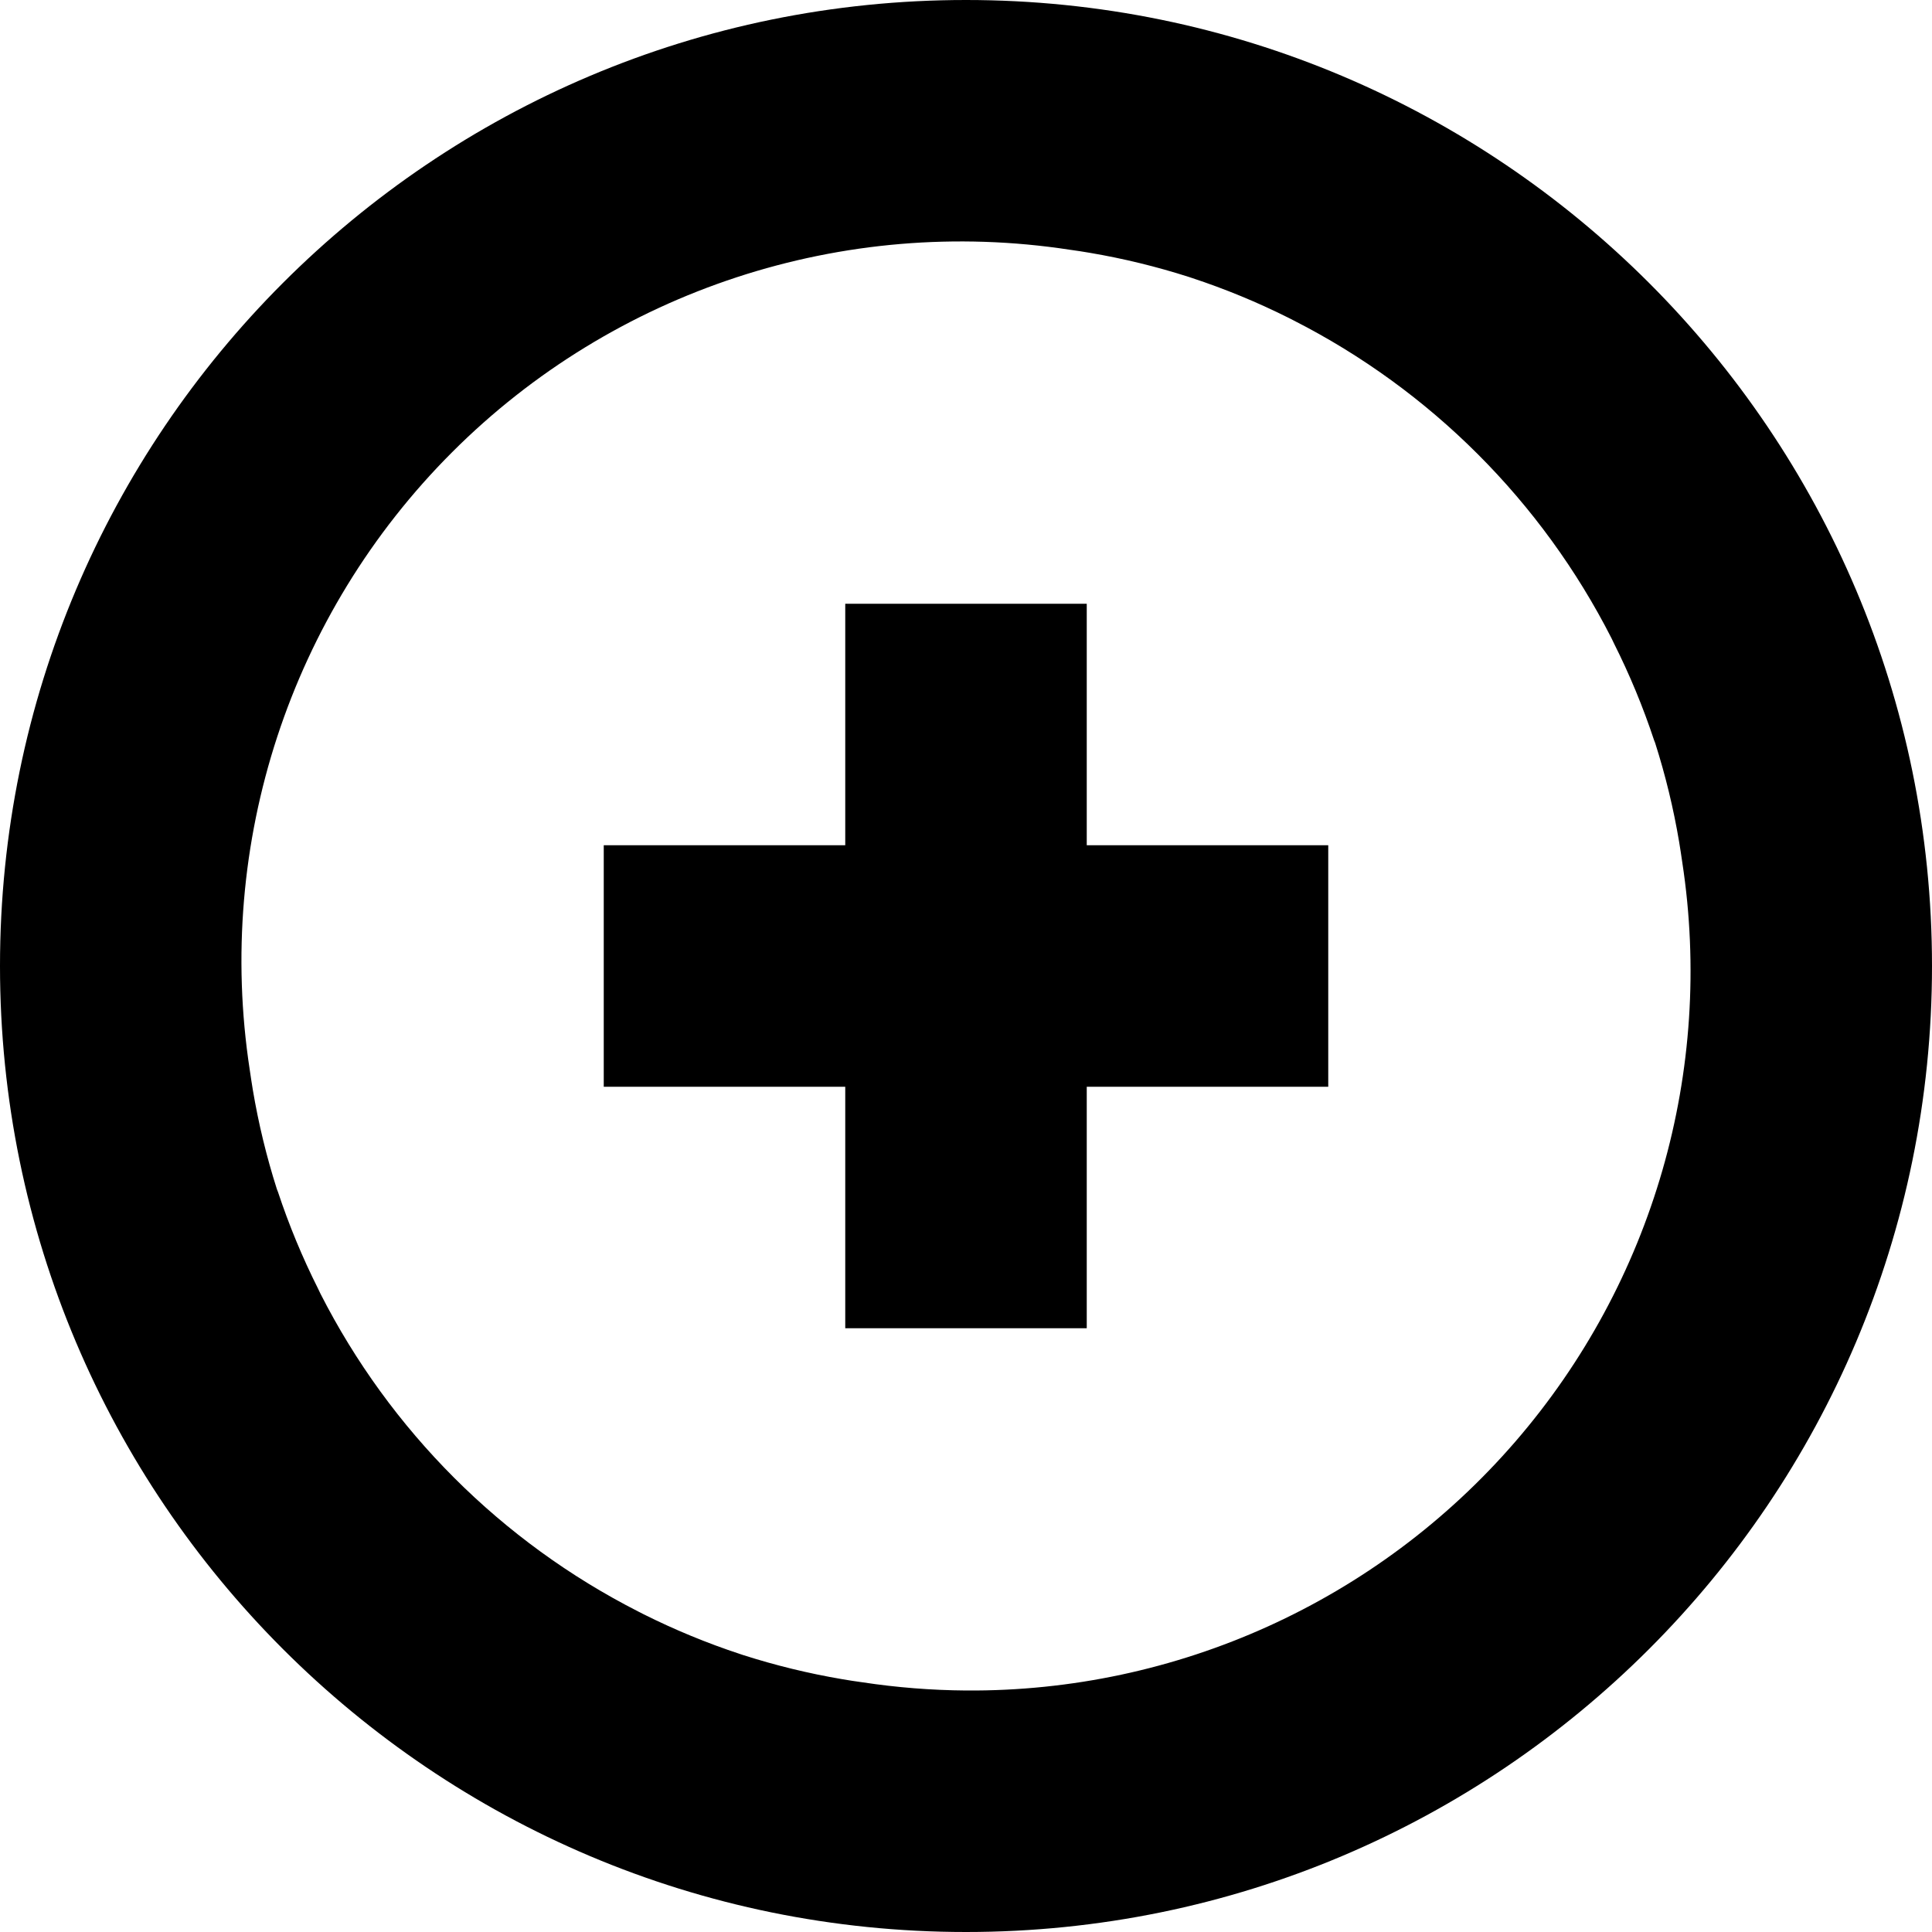
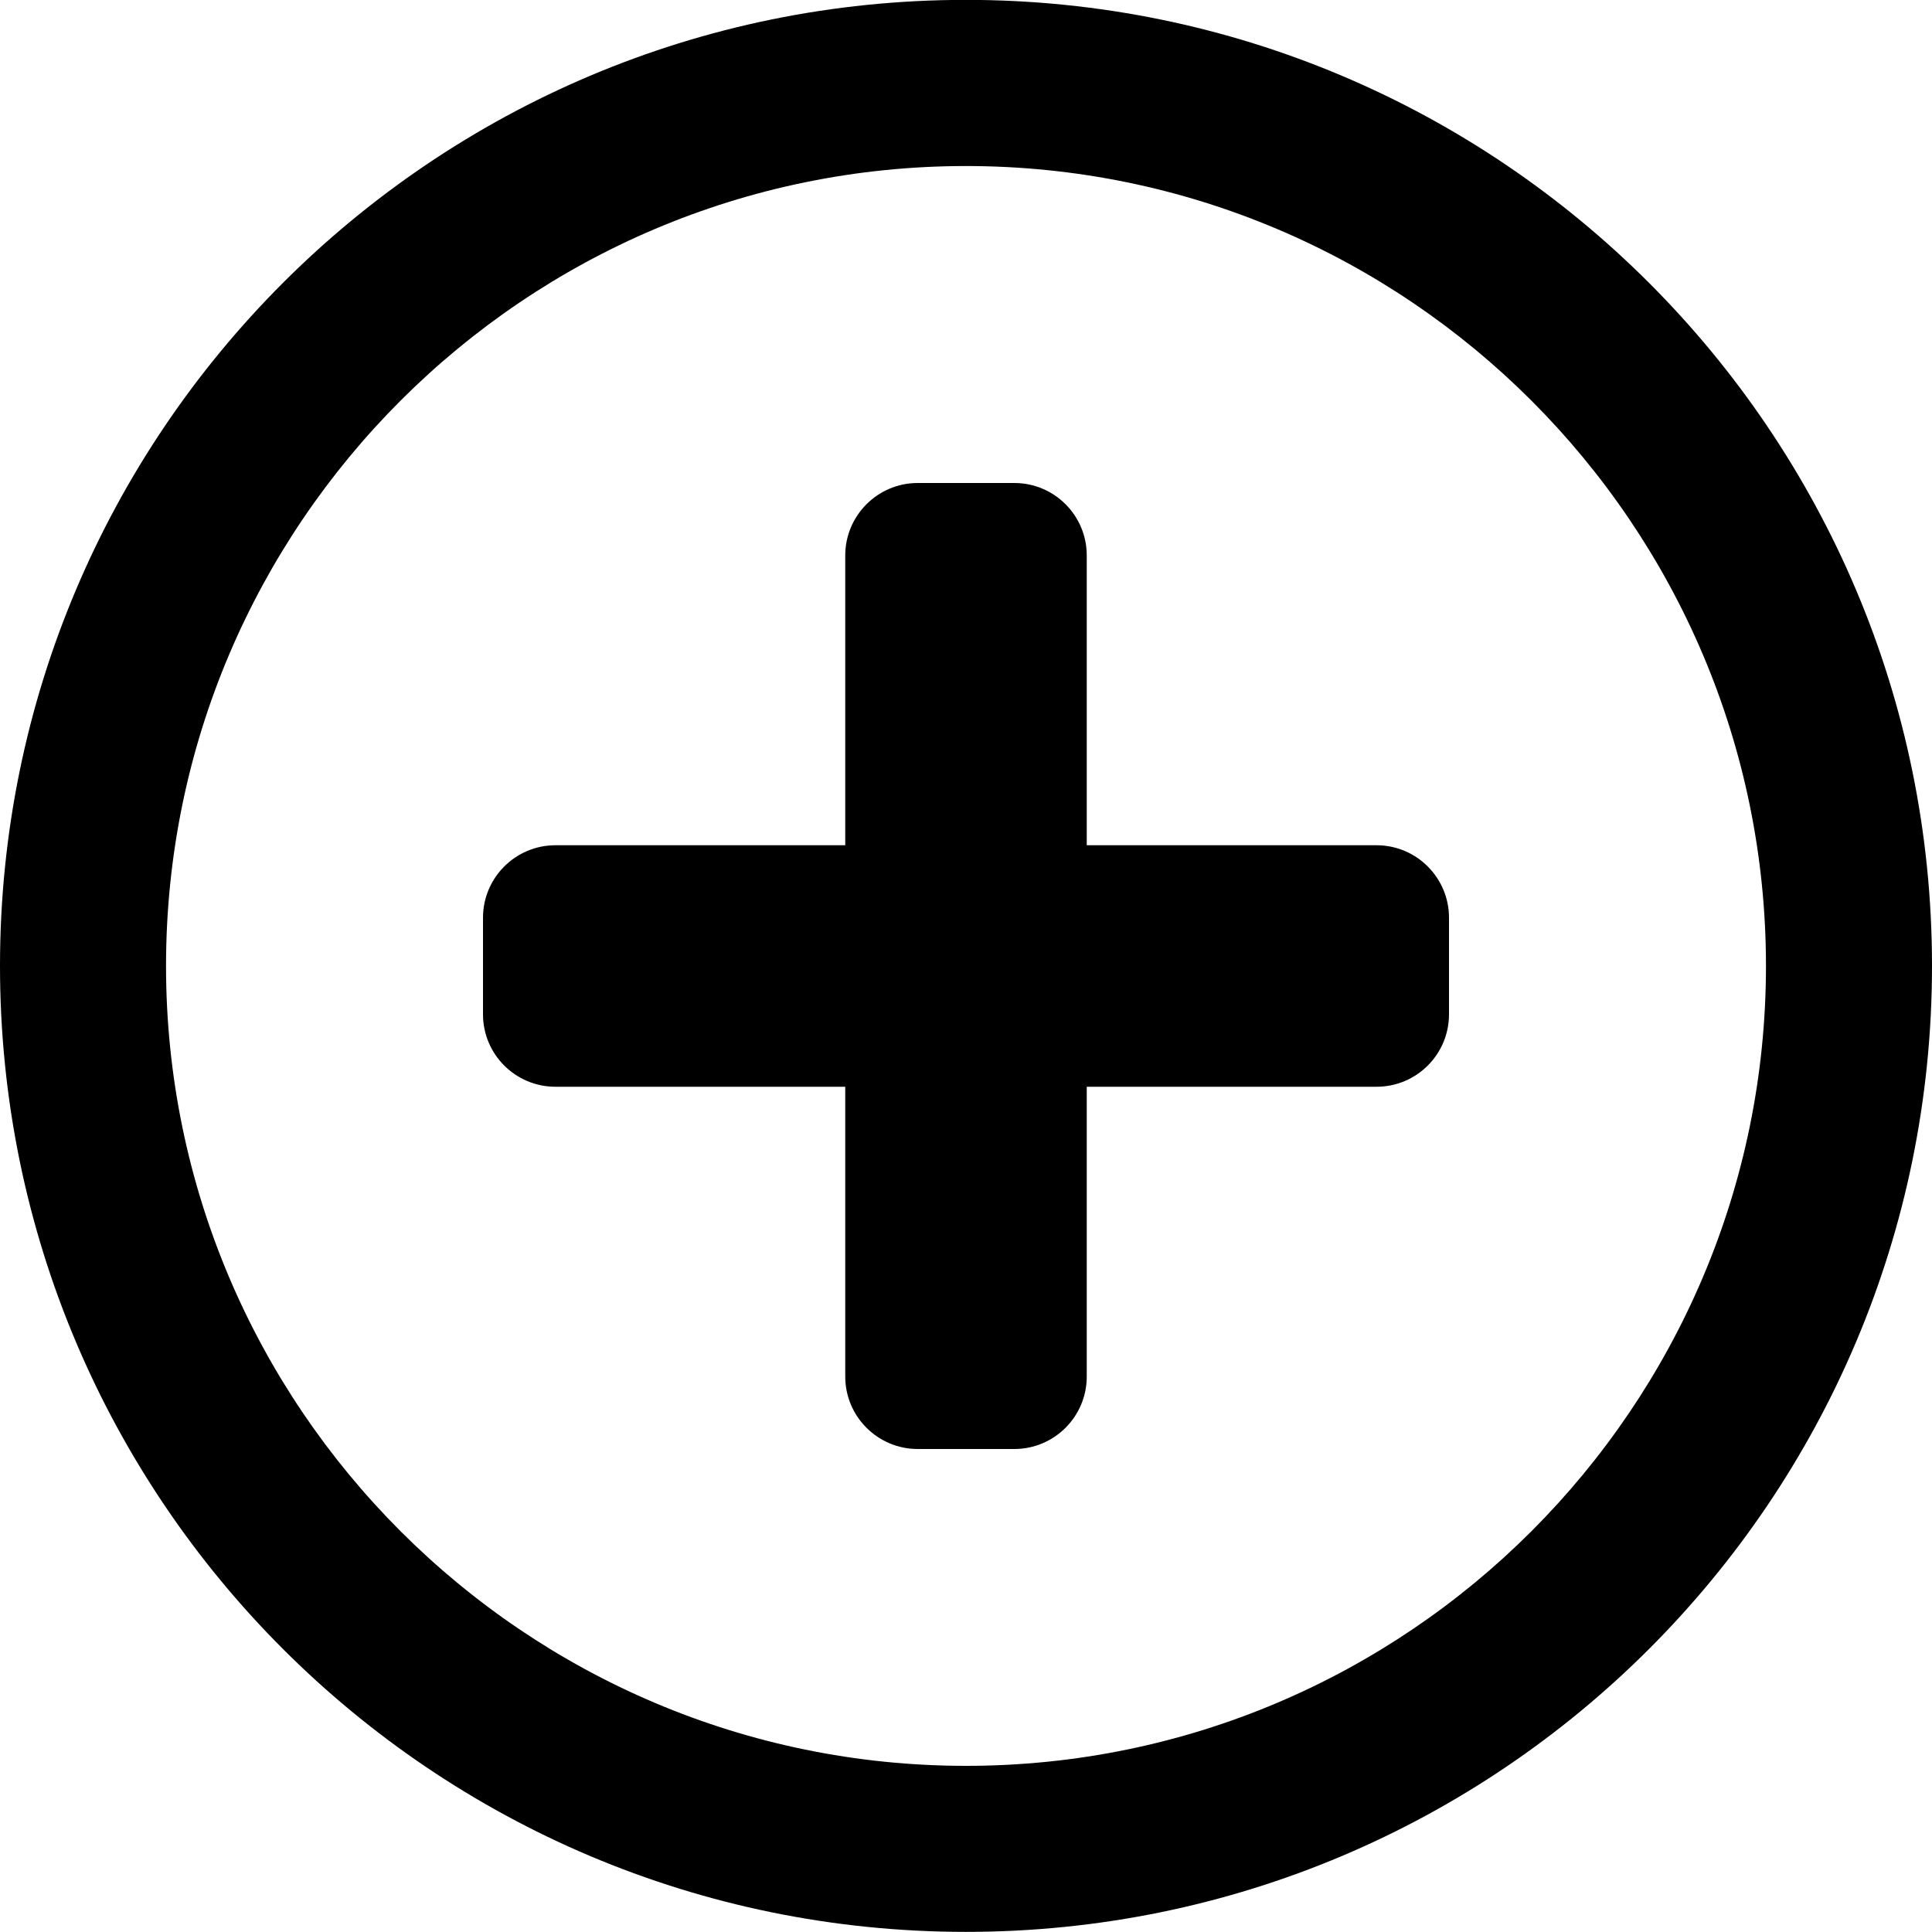
<svg xmlns="http://www.w3.org/2000/svg" viewBox="0 0 16 16">
-   <path d="M8 0a8 8 0 1 0 8 8 8 8 0 0 0-8-8zm0 14a6.017 6.017 0 0 1-.858-.068 4.578 4.578 0 0 1-.169-.026 5.952 5.952 0 0 1-.82-.2l-.024-.008a5.95 5.95 0 0 1-.8-.33l-.043-.022a6.017 6.017 0 0 1-2.632-2.632l-.021-.044a5.95 5.95 0 0 1-.331-.799l-.009-.023a5.952 5.952 0 0 1-.199-.821c-.01-.056-.017-.112-.026-.169a5.958 5.958 0 0 1 6.79-6.79c.057.008.113.016.169.026a5.952 5.952 0 0 1 .82.2l.024.008a5.95 5.95 0 0 1 .8.33l.043.022a6.017 6.017 0 0 1 2.632 2.632l.021.044a5.95 5.95 0 0 1 .331.799l.009.023a5.952 5.952 0 0 1 .199.821c.01.056.017.112.026.169A5.958 5.958 0 0 1 8 14zm3-5H9v2H7V9H5V7h2V5h2v2h2z" />
+   <g>
+     <path d="M7,7 L7,4.6 C7,4.269 7.269,4 7.6,4 L8.4,4 C8.732,4 9,4.269 9,4.6 L9,7 L11.4,7 C11.731,7 12,7.269 12,7.6 L12,8.4 C12,8.732 11.731,9 11.4,9 L9,9 L9,11.4 C9,11.731 8.732,12 8.4,12 L7.6,12 C7.269,12 7,11.731 7,11.4 L7,9 L4.6,9 C4.269,9 4,8.732 4,8.4 L4,7.6 C4,7.269 4.269,7 4.6,7 L7,7 Z M8,14.624 C4.347,14.624 1.375,11.652 1.375,7.999 C1.375,4.347 4.347,1.375 8,1.375 C11.653,1.375 14.625,4.347 14.625,7.999 C14.625,11.652 11.653,14.624 8,14.624 M8,-0.001 C3.582,-0.001 0,3.582 0,7.999 C0,12.418 3.582,15.999 8,15.999 C12.418,15.999 16,12.418 16,7.999 C16,3.582 12.418,-0.001 8,-0.001" />
+   </g>
</svg>
